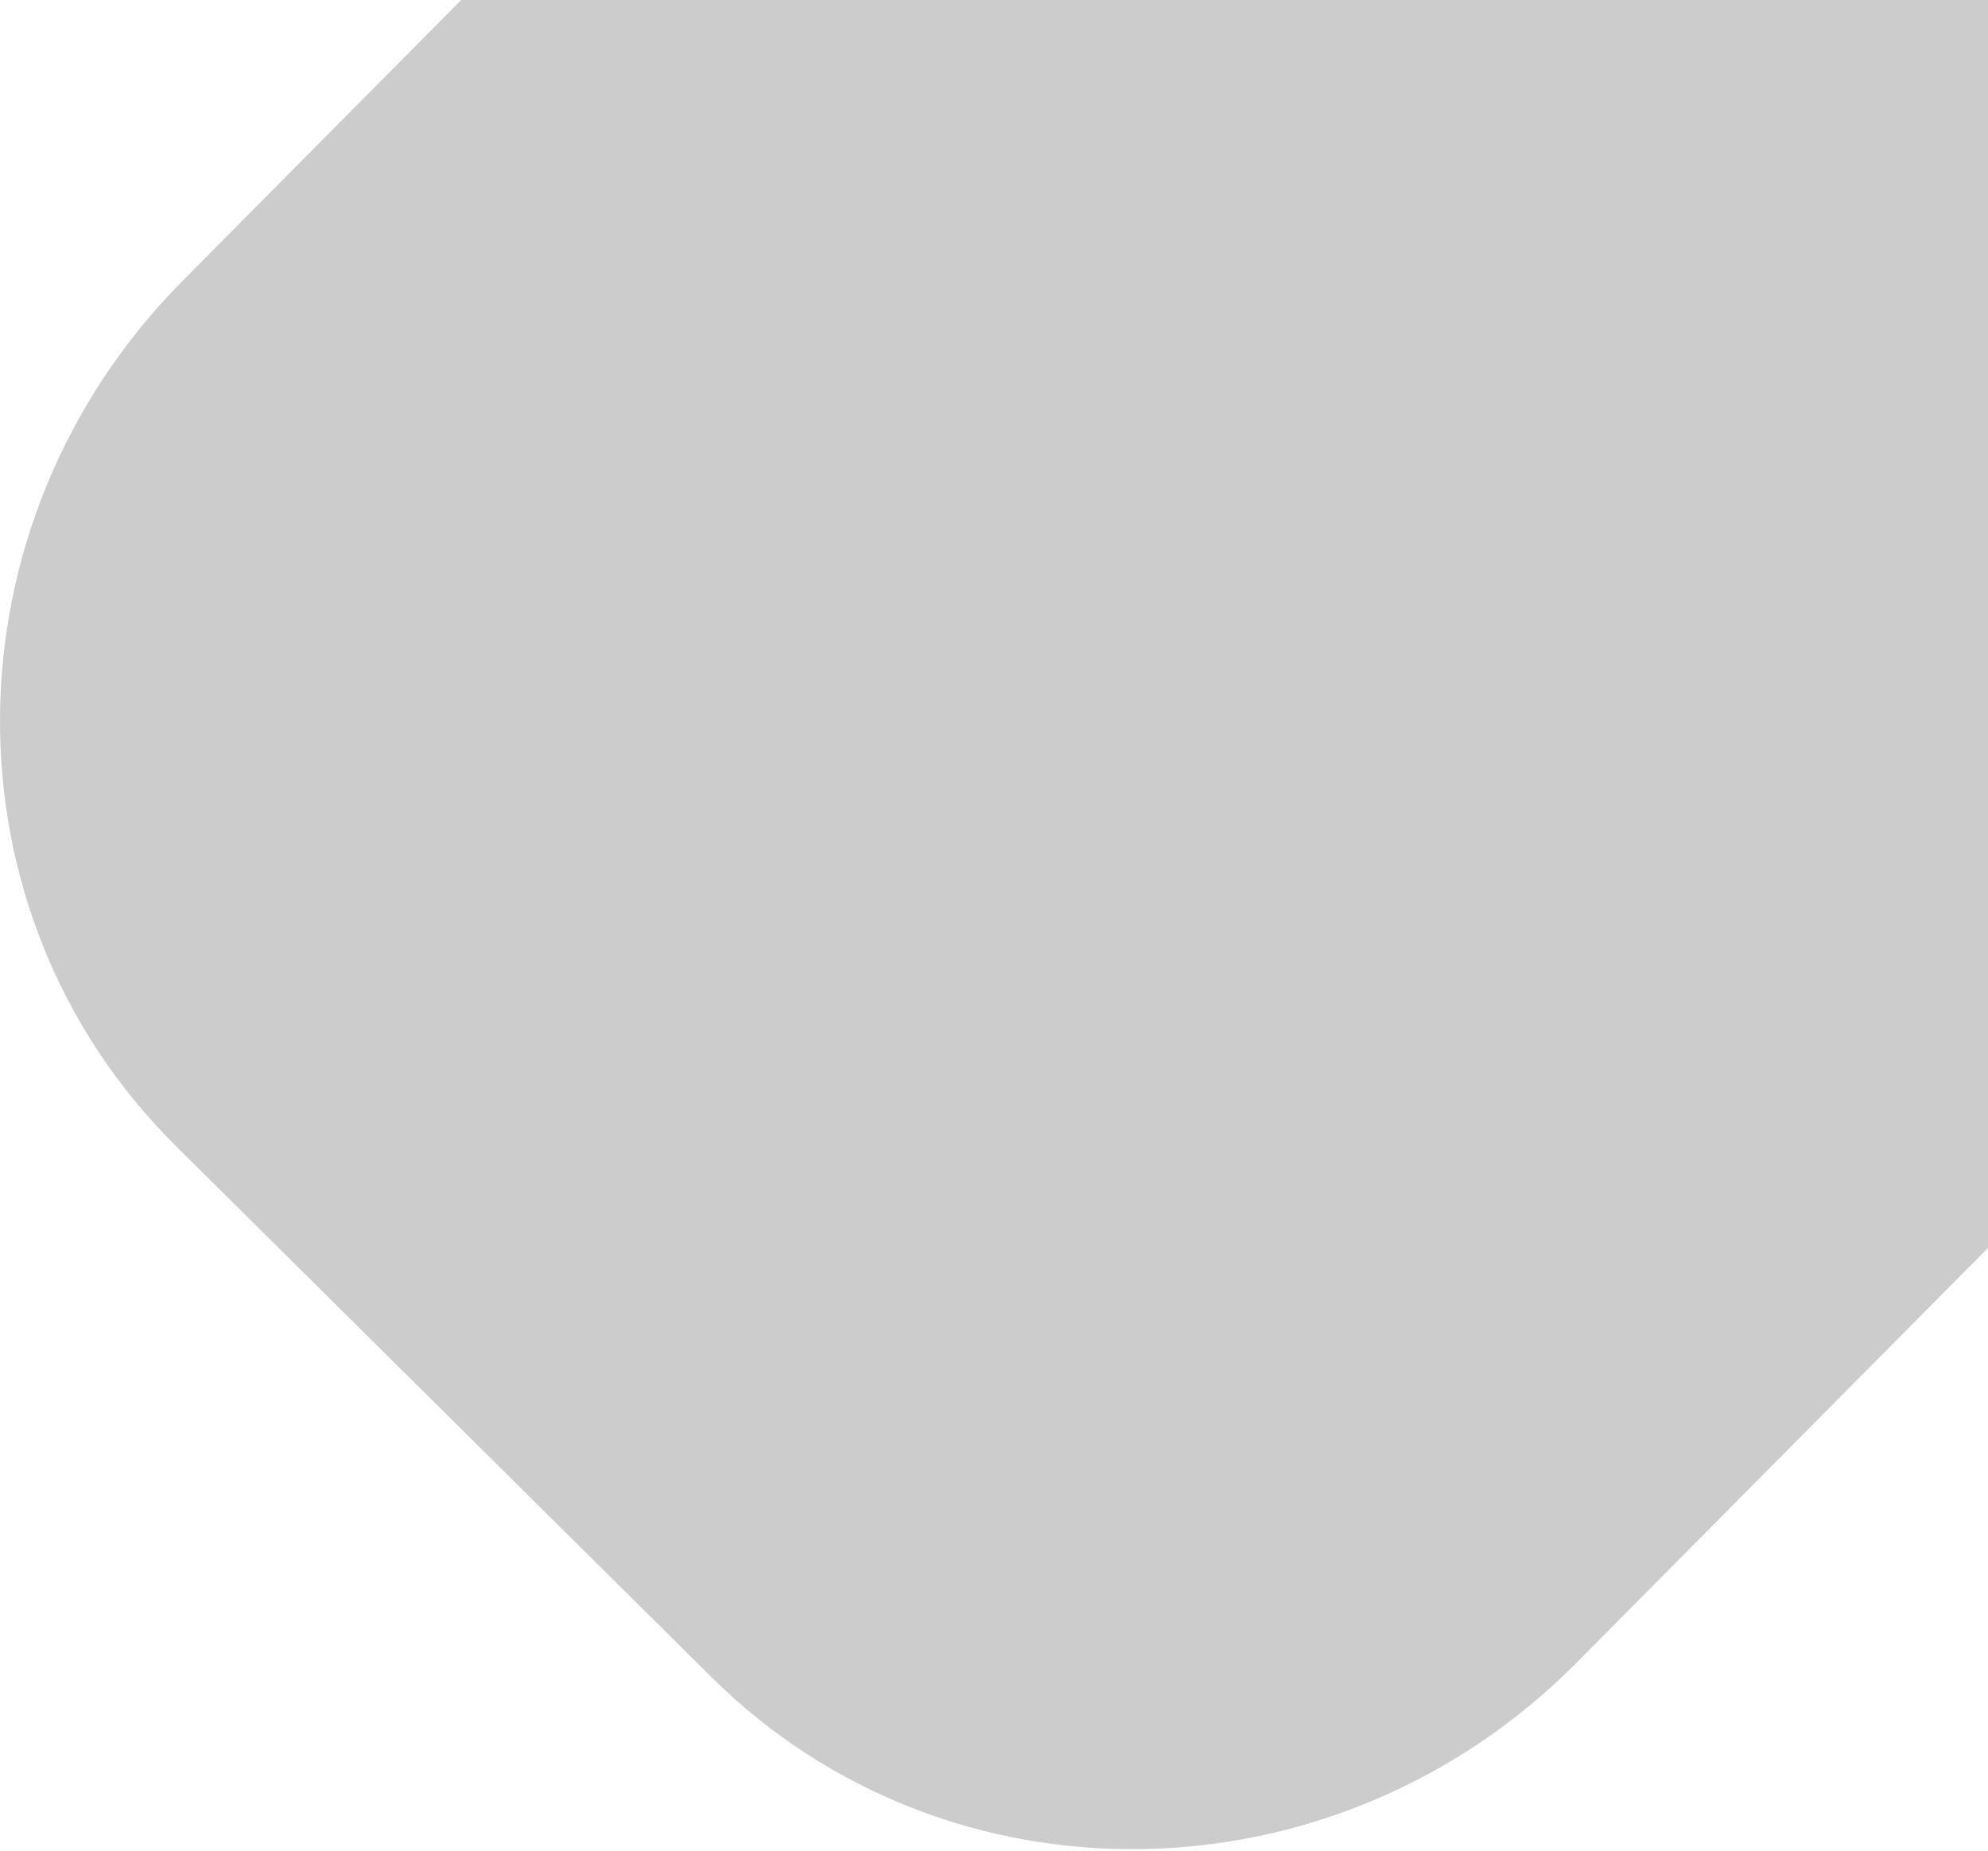
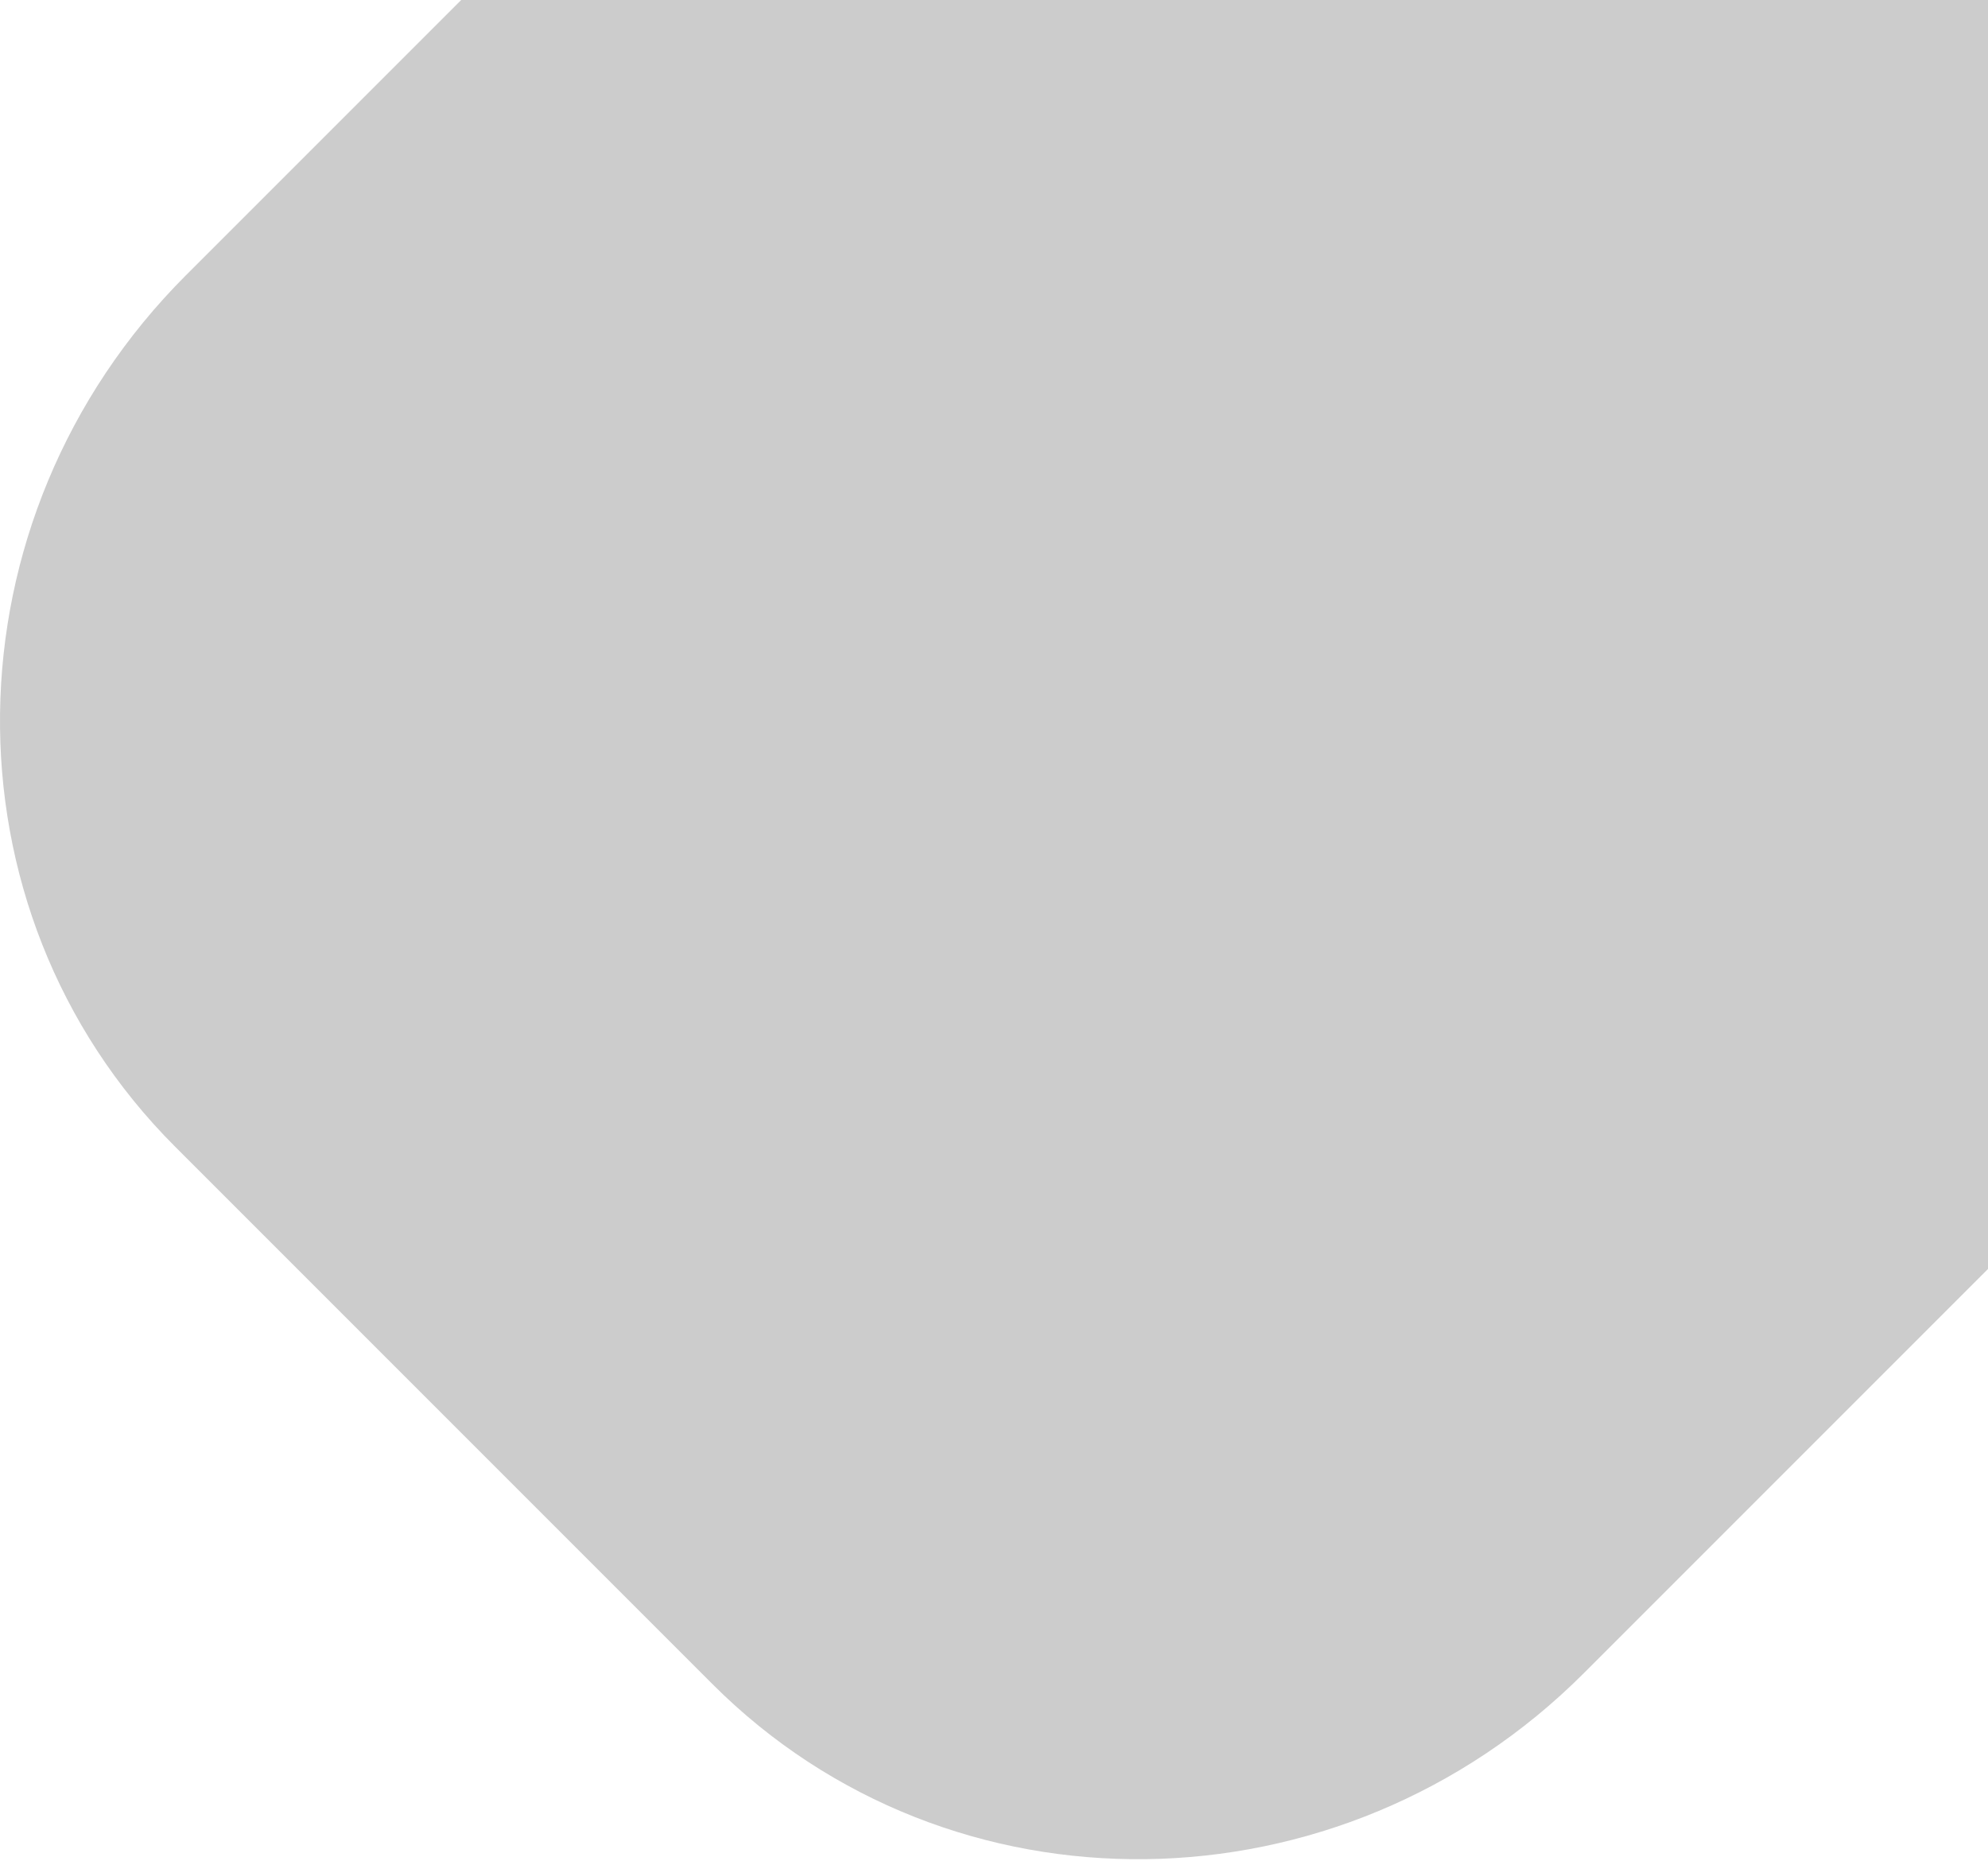
- <svg xmlns="http://www.w3.org/2000/svg" width="1143" height="1064" viewBox="0 0 1143 1064" fill="none">
-   <path d="M100.918 658.768L409.058 964.393C545.244 1099.47 767.931 1095.75 906.443 956.102L1639.7 216.804C1778.22 77.152 1780.1 -145.558 1643.92 -280.631L1335.78 -586.256C1199.59 -721.33 976.905 -717.618 838.393 -577.966L105.131 161.332C-33.382 300.984 -35.268 523.694 100.918 658.768Z" fill="#CCCCCC" />
+ <svg xmlns="http://www.w3.org/2000/svg" width="1135" height="1062" viewBox="0 0 1135 1062" fill="none">
+   <path d="M99.92 654.533L406.805 961.419C542.436 1097.05 765.136 1094.25 904.22 955.167L1640.51 218.881C1779.59 79.797 1782.39 -142.903 1646.76 -278.534L1339.87 -585.419C1204.24 -721.05 981.541 -718.251 842.458 -579.167L106.172 157.119C-32.912 296.203 -35.711 518.903 99.92 654.533Z" fill="#CCCCCC" />
</svg>
